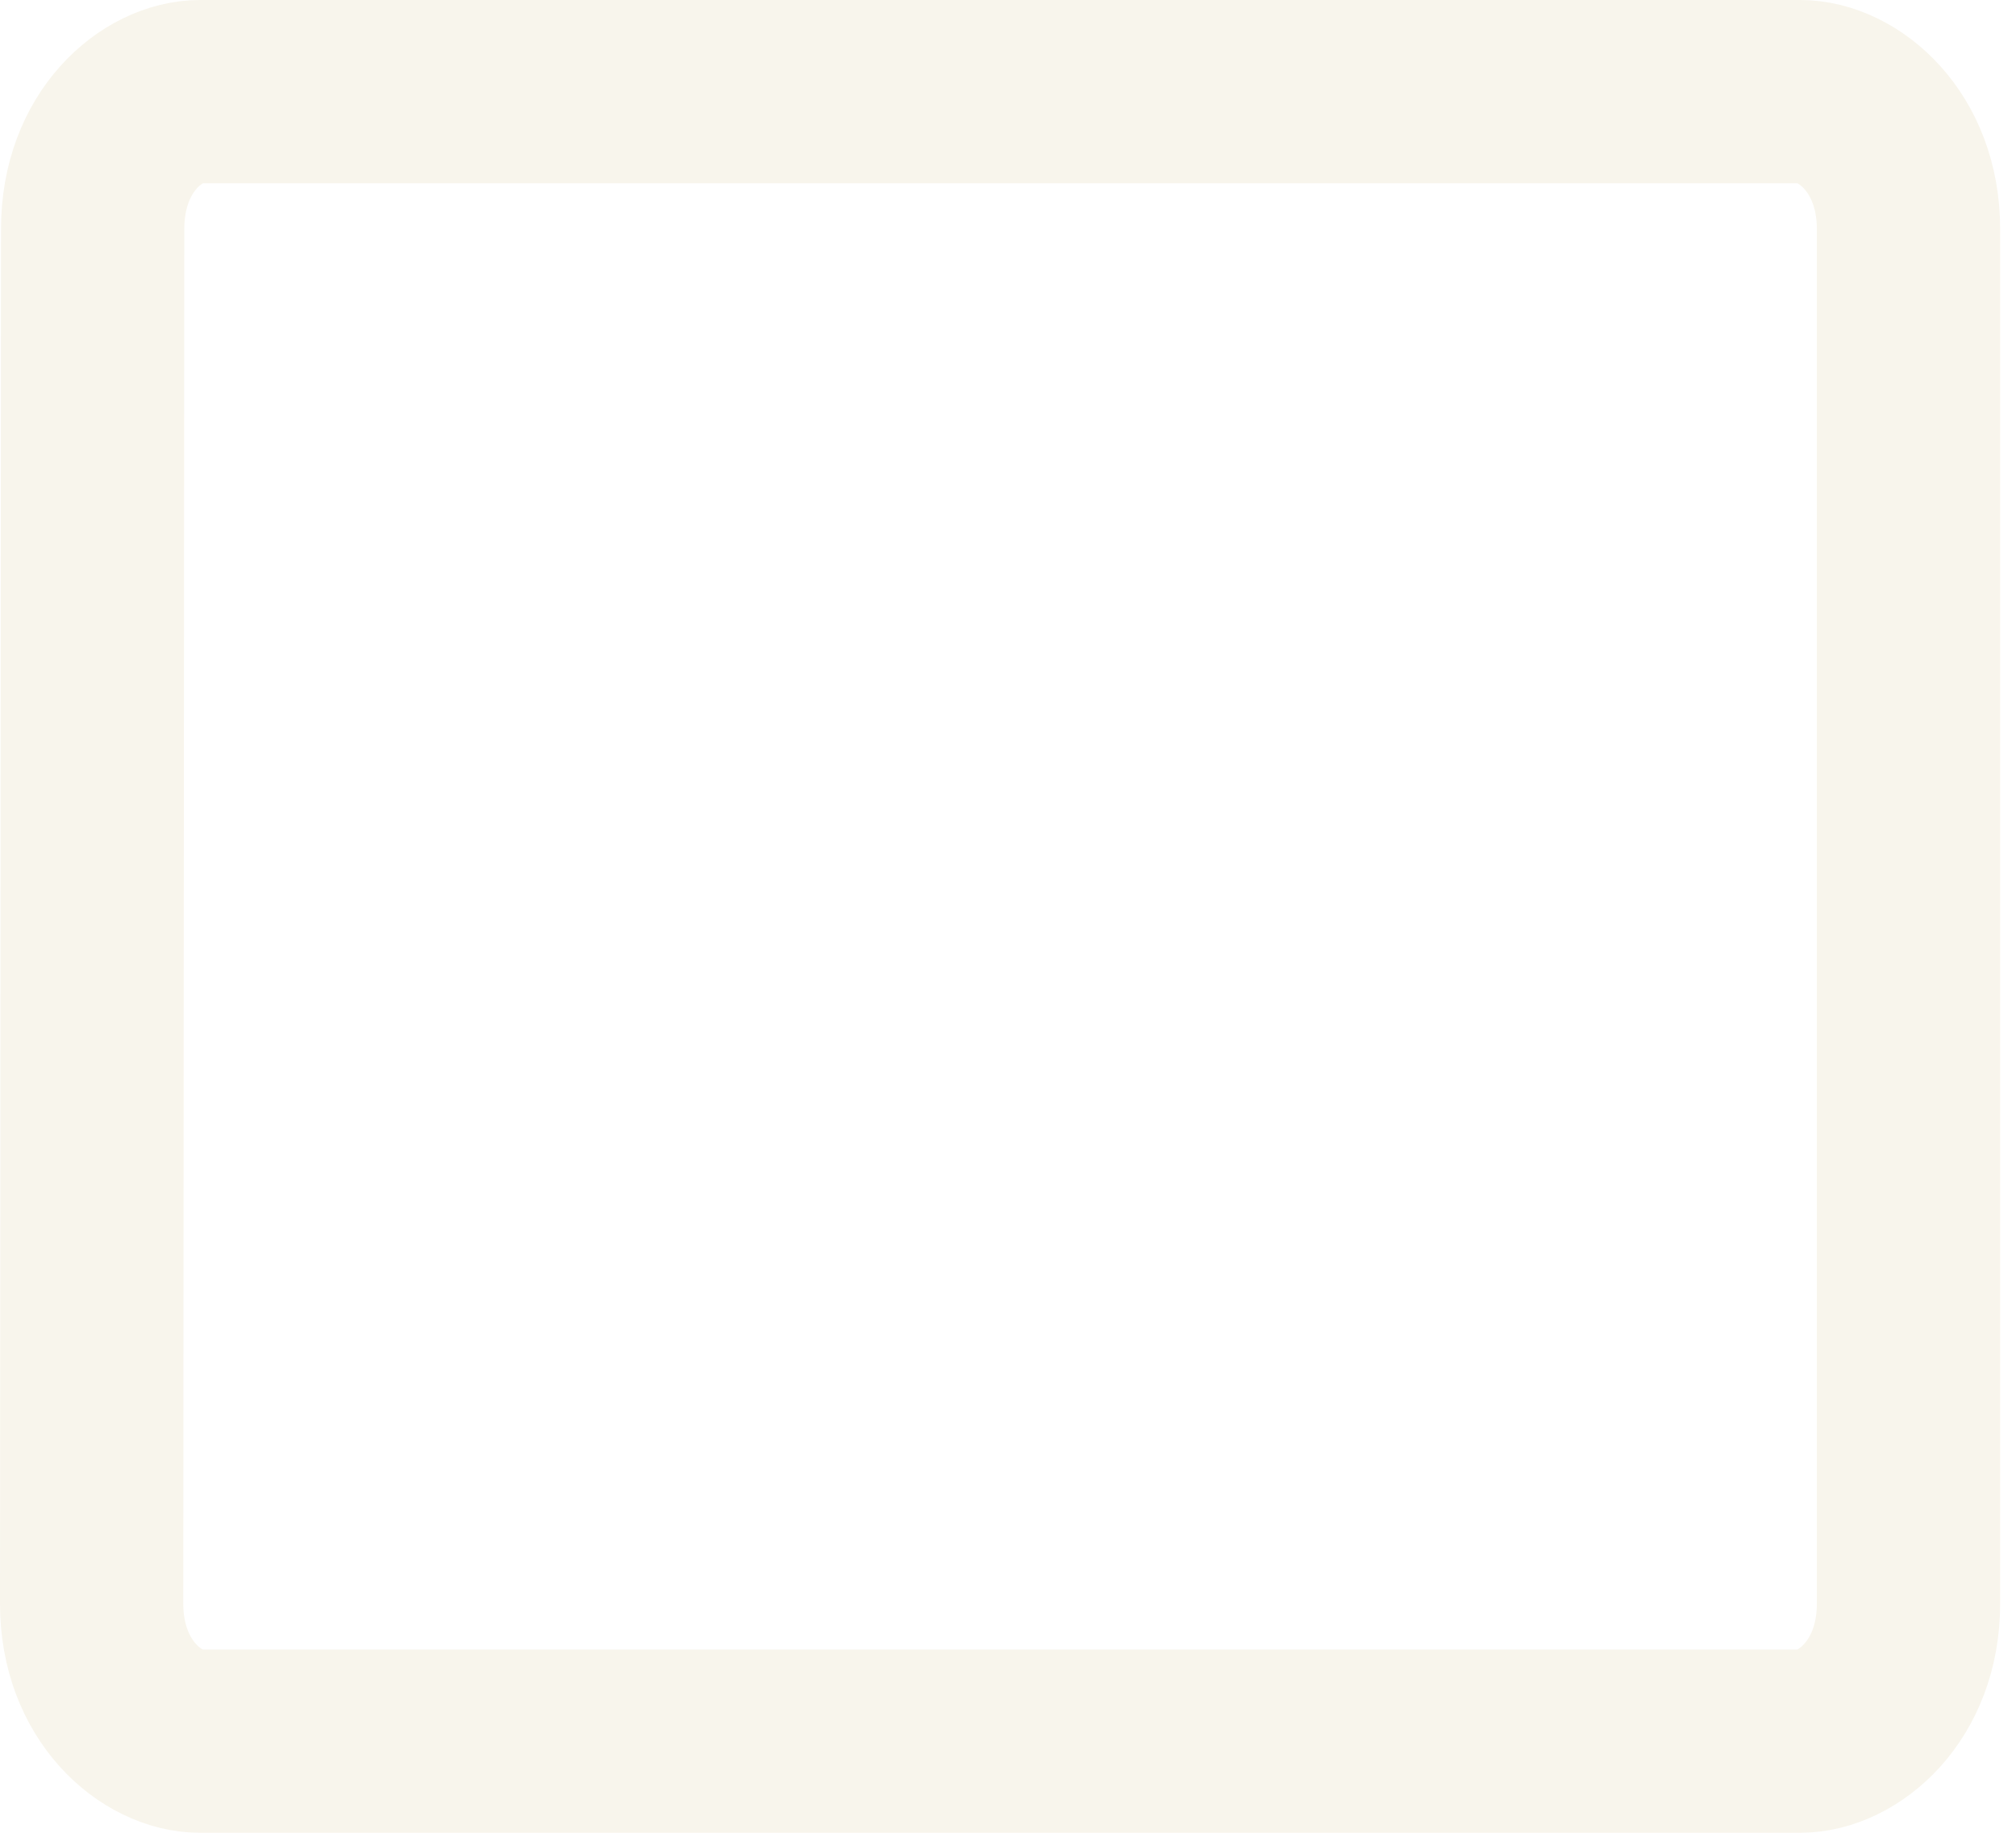
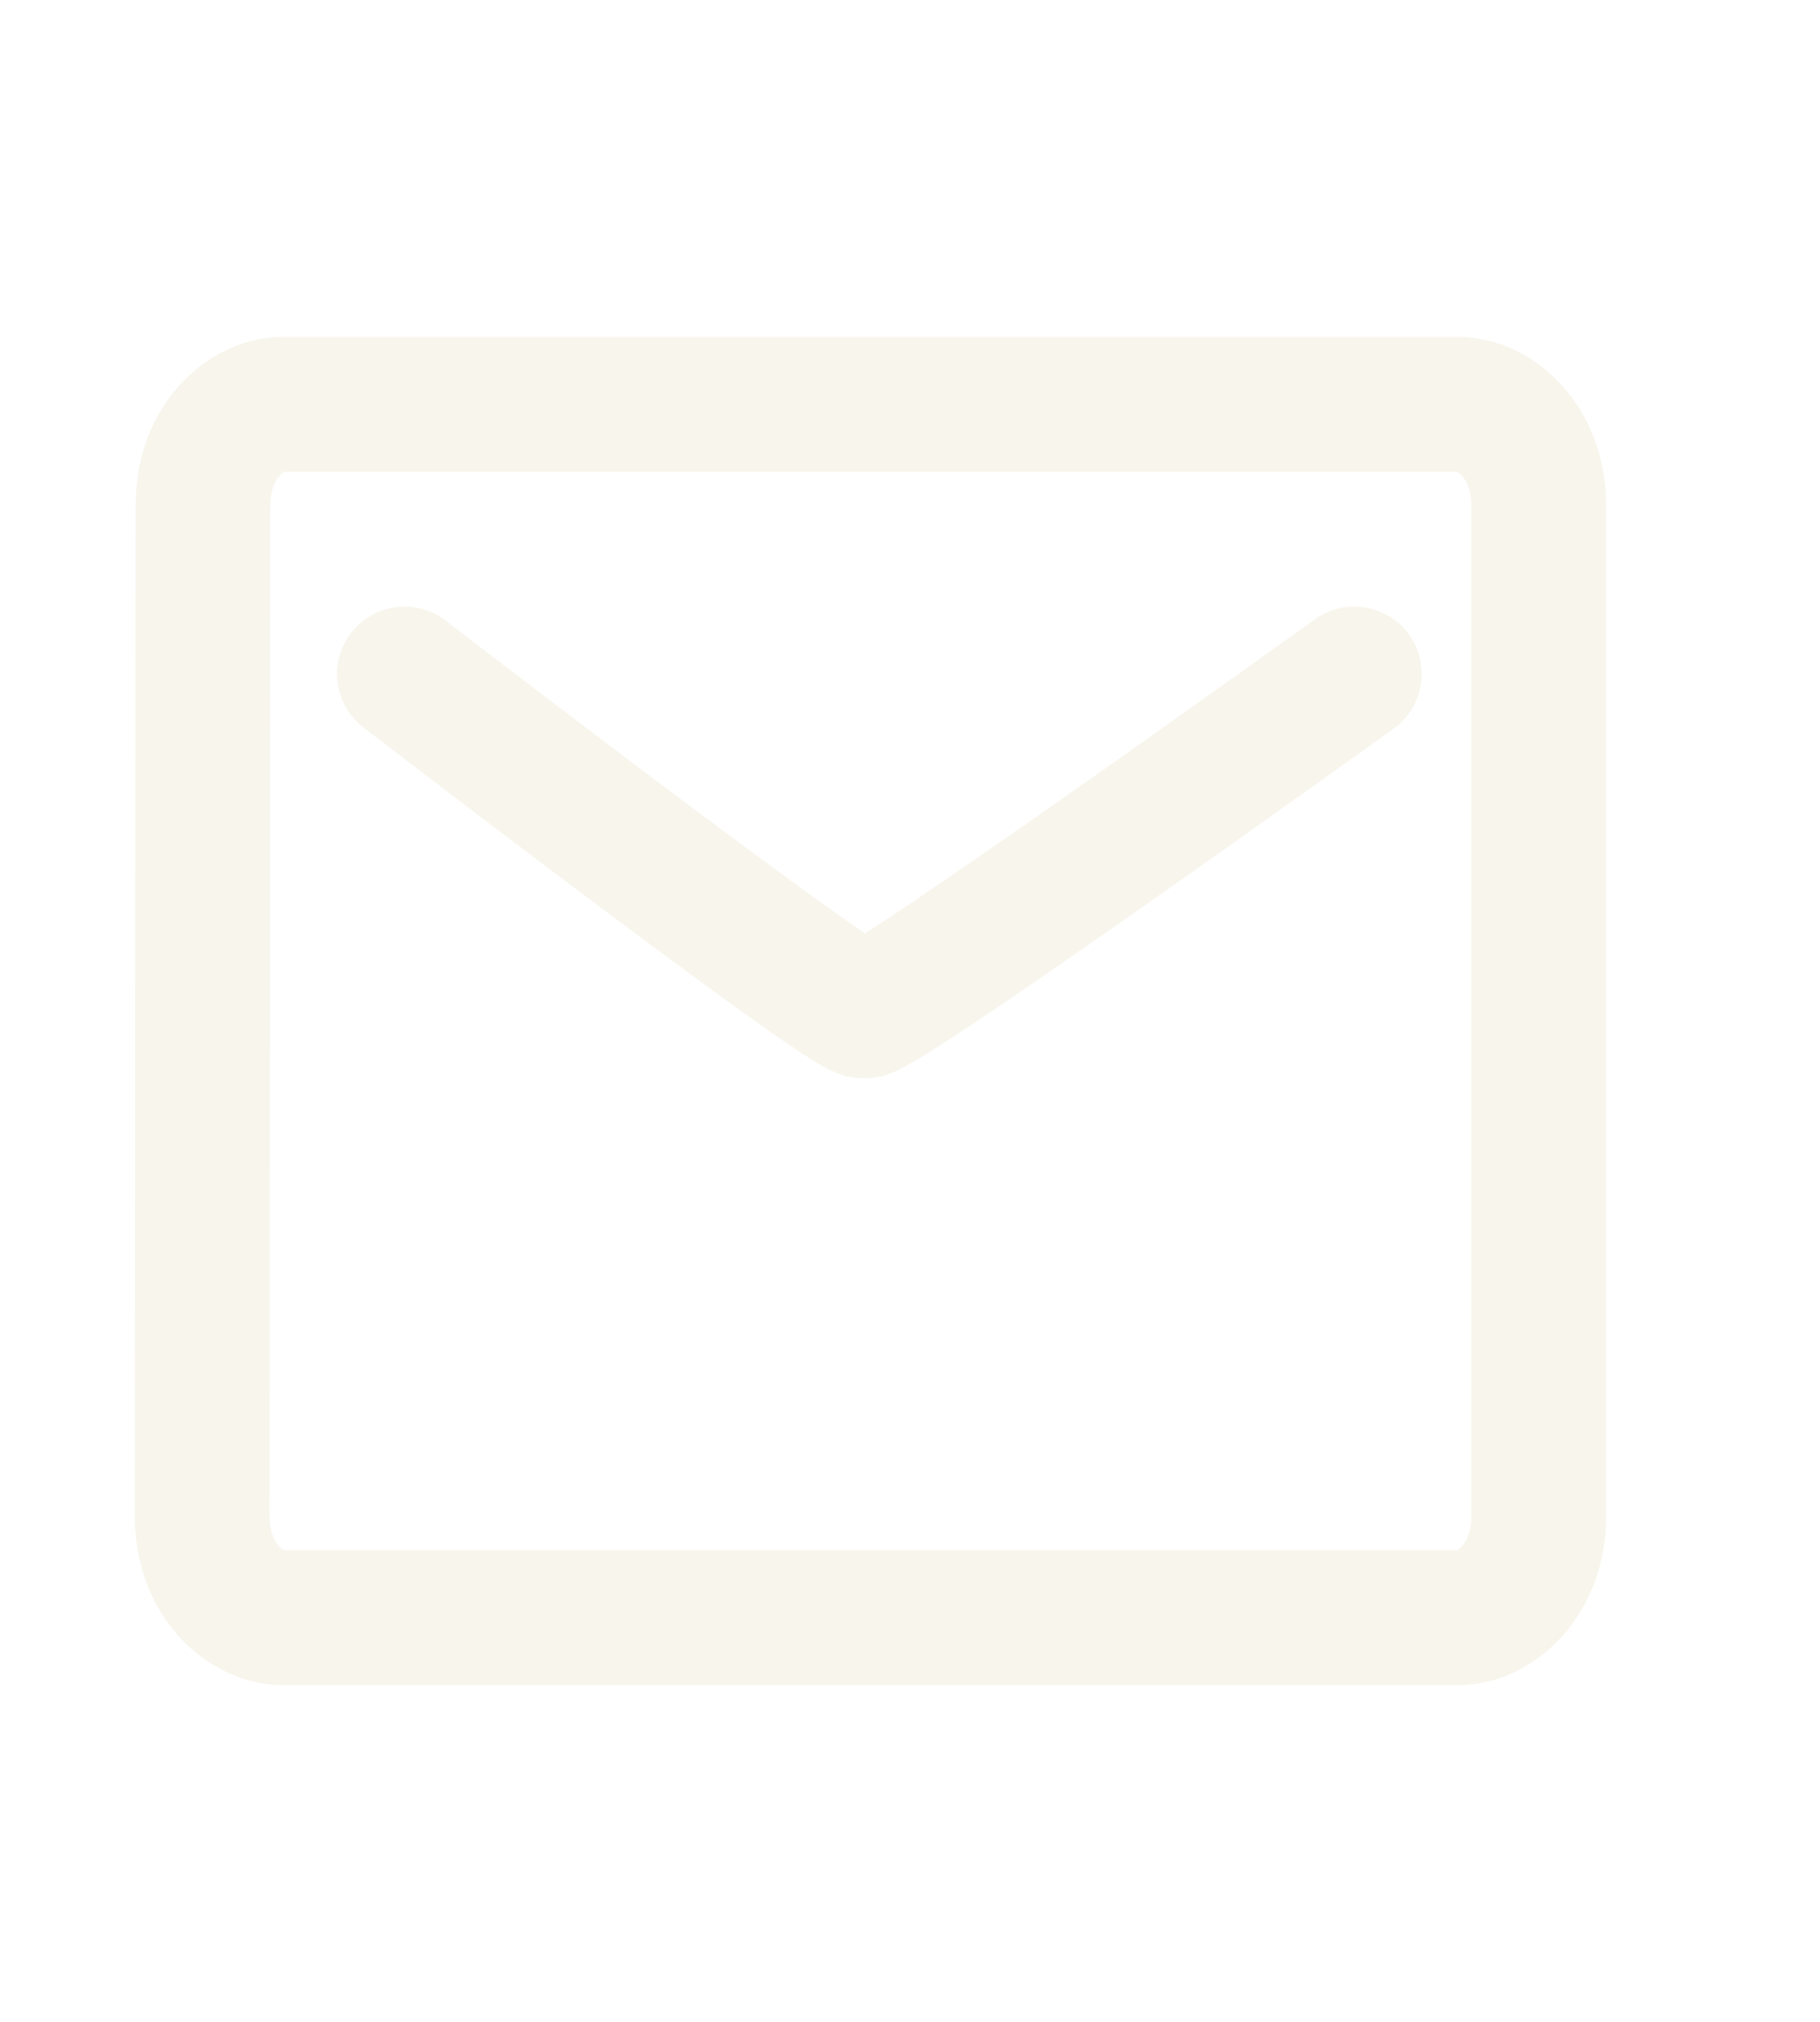
- <svg xmlns="http://www.w3.org/2000/svg" width="22" height="20" viewBox="0 0 22 20" fill="none">
-   <path d="M1.011 2.501V2.5C1.011 1.539 1.664 1 2.183 1H19.644C20.169 1 20.827 1.545 20.827 2.5V17.5C20.827 18.454 20.169 19 19.644 19H2.183C1.658 19 1 18.455 1 17.5C1 17.5 1 17.5 1 17.5L1.011 2.501Z" stroke="#F8F5EC" stroke-width="2" />
+ <svg xmlns="http://www.w3.org/2000/svg" width="27" height="30" viewBox="0 0 27 30" fill="none">
+   <path d="M3.011 7.501V7.5C3.011 6.539 3.664 6 4.183 6H21.644C22.169 6 22.827 6.545 22.827 7.5V22.5C22.827 23.454 22.169 24 21.644 24H4.183C3.658 24 3 23.455 3 22.5C3 22.5 3 22.5 3 22.5L3.011 7.501Z" stroke="#F8F5EC" stroke-width="2" />
+   <path d="M6 10C6 10 12.503 15 12.818 15C13.133 15 20.091 10 20.091 10" stroke="#F8F5EC" stroke-width="2" stroke-linecap="round" />
</svg>
